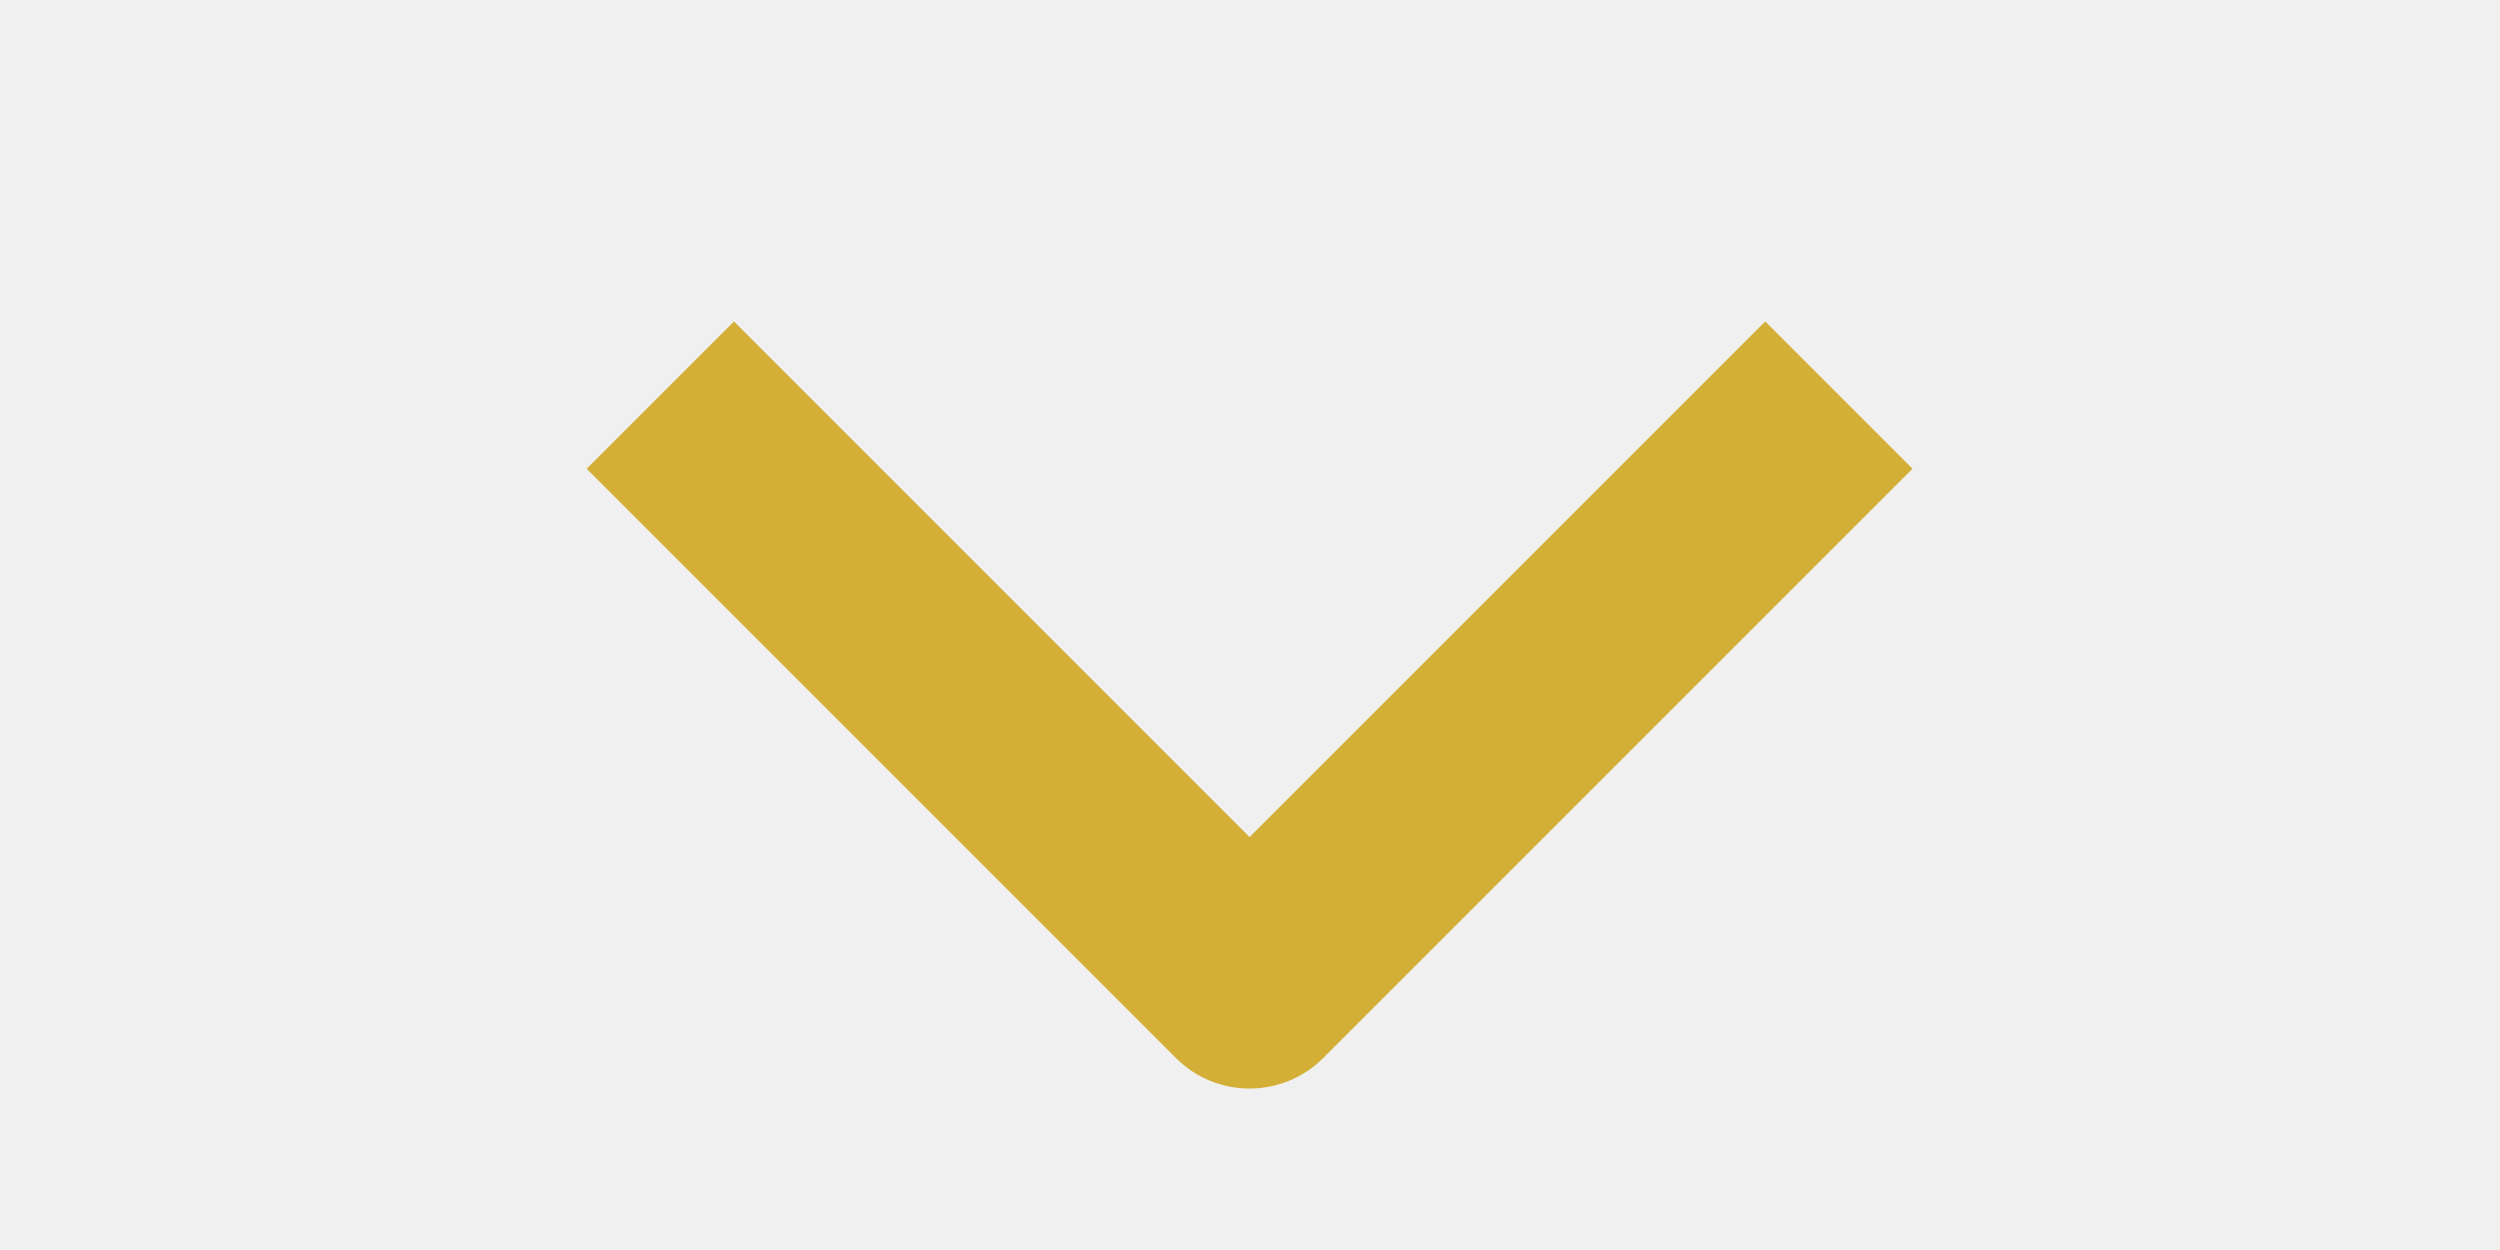
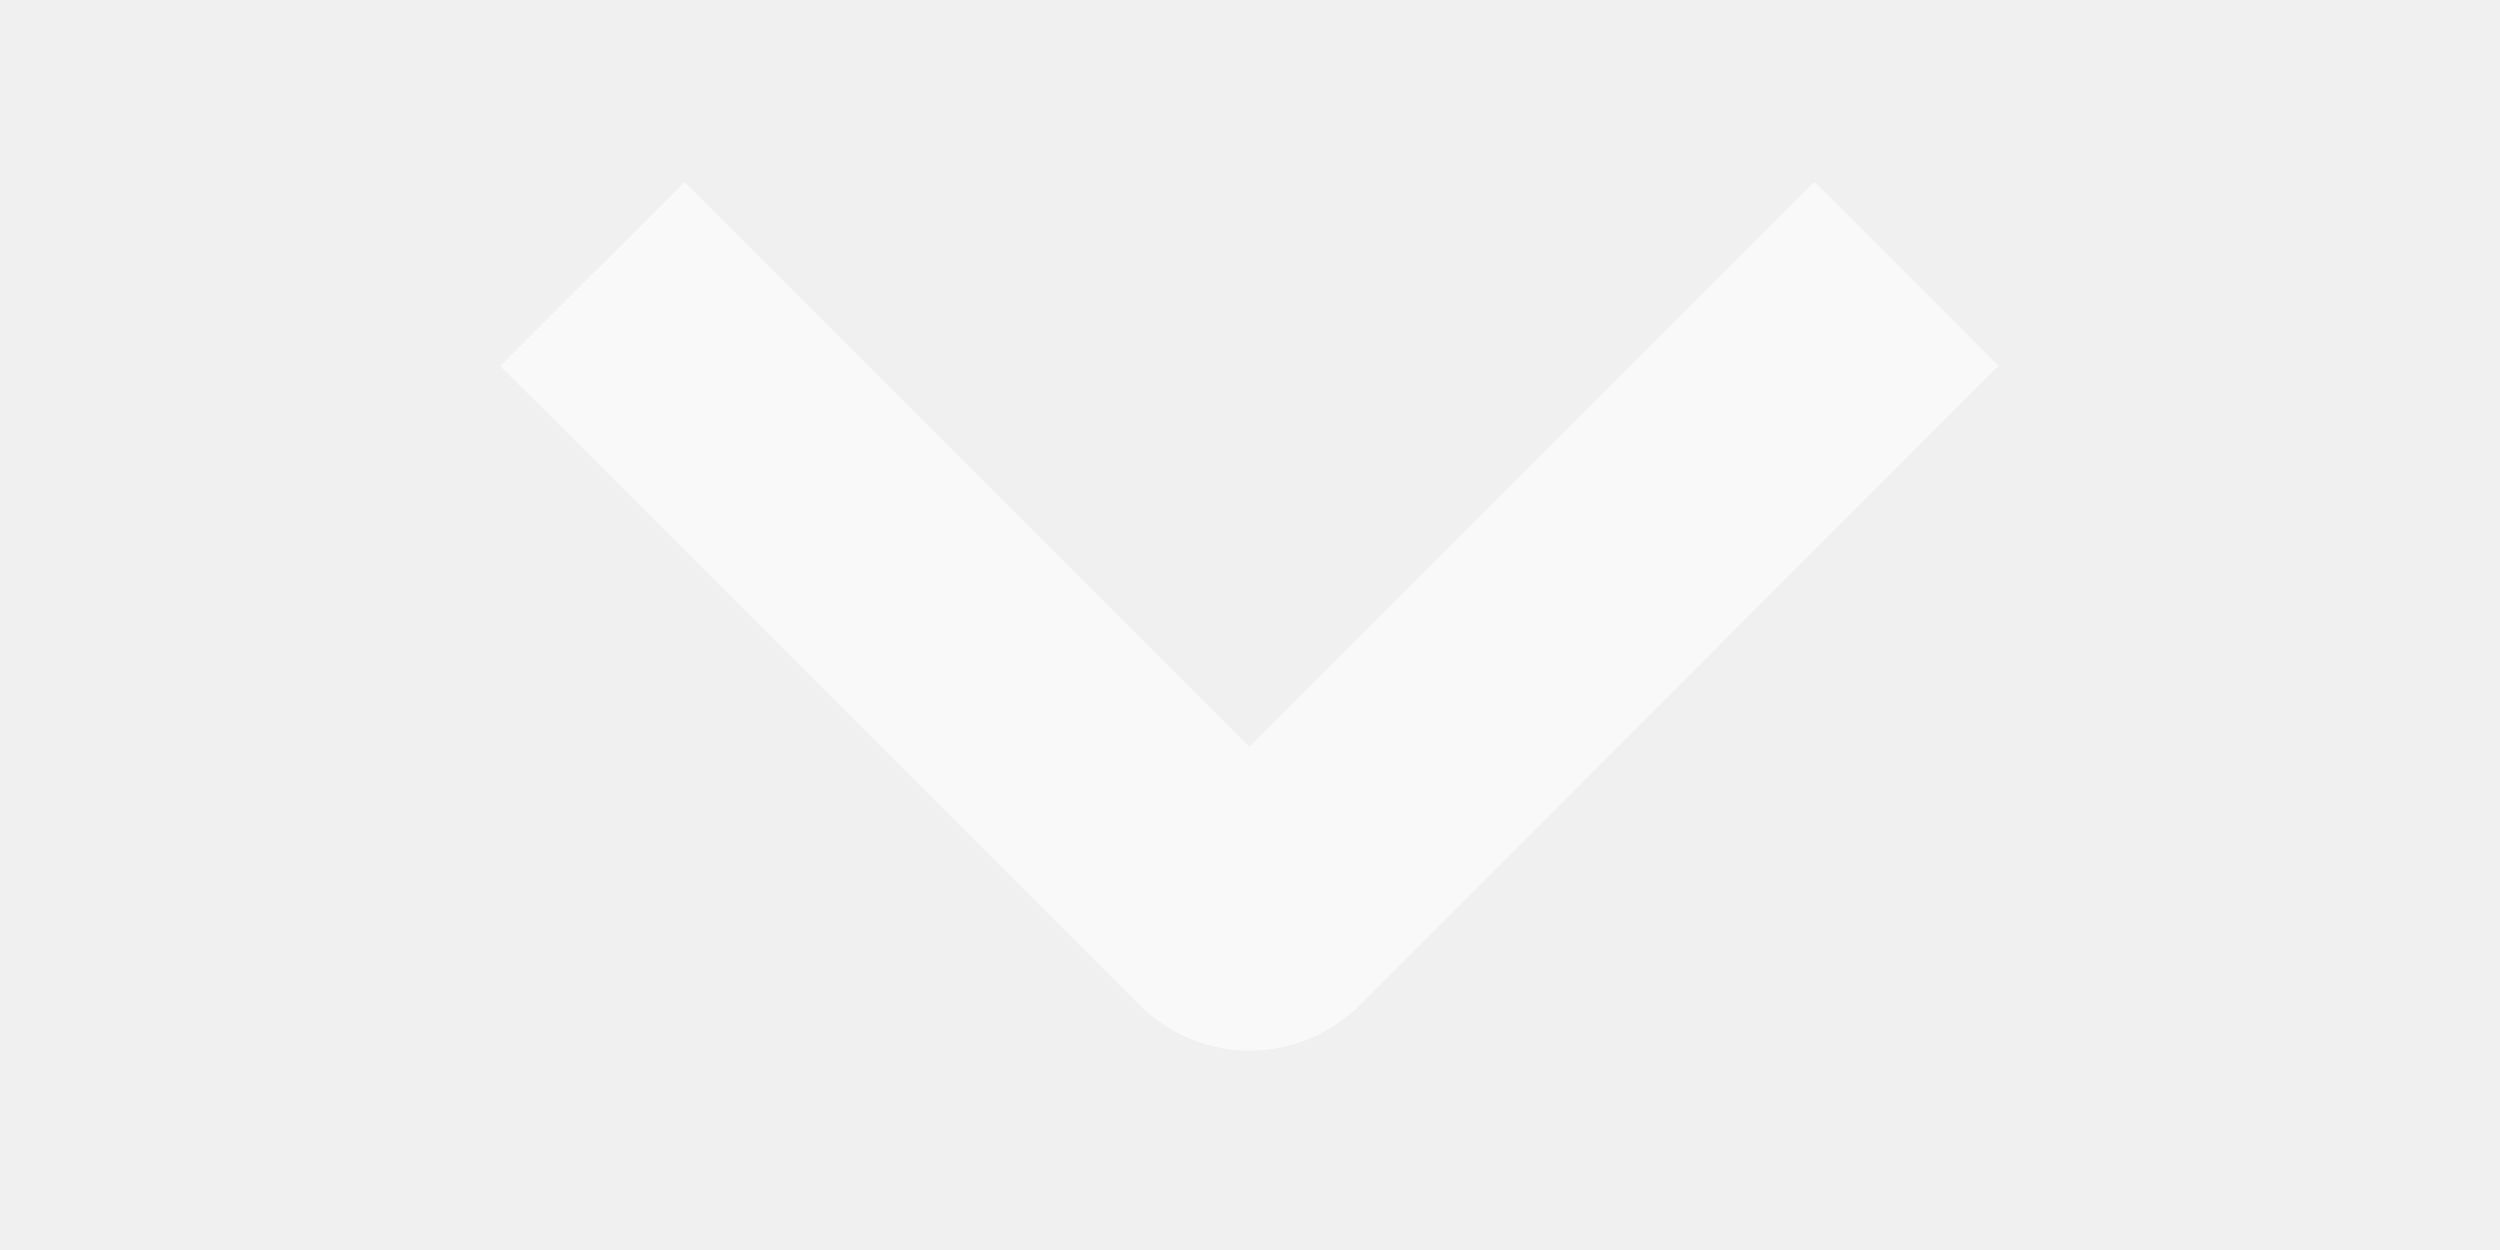
<svg xmlns="http://www.w3.org/2000/svg" width="24" height="12" viewBox="0 0 24 12" fill="none">
-   <g clip-path="url(#clip0_20_104)">
-     <path fill-rule="evenodd" clip-rule="evenodd" d="M11.289 10.157L5.632 4.5L7.046 3.086L11.996 8.036L16.946 3.086L18.36 4.5L12.703 10.157C12.515 10.345 12.261 10.45 11.996 10.45C11.731 10.45 11.476 10.345 11.289 10.157Z" fill="#D4AF37" />
+   <g clip-path="url(#clip0_58_231)">
+     <path d="M17.42 2.452L18.48 3.513L12.703 9.292C12.61 9.385 12.5 9.459 12.379 9.51C12.258 9.56 12.128 9.586 11.996 9.586C11.865 9.586 11.735 9.56 11.614 9.51C11.493 9.459 11.383 9.385 11.29 9.292L5.51 3.513L6.57 2.453L11.995 7.877L17.42 2.452Z" fill="white" fill-opacity="0.6" />
+     <path d="M6.57 2.1L11.994 7.524L17.42 2.099L17.597 2.275L18.657 3.336L18.833 3.513L18.657 3.689L12.88 9.469L12.879 9.469C12.764 9.585 12.626 9.677 12.475 9.74C12.323 9.803 12.161 9.836 11.996 9.836C11.832 9.836 11.669 9.803 11.518 9.74C11.366 9.677 11.228 9.584 11.113 9.468L5.333 3.689L5.156 3.513L6.57 2.1Z" stroke="white" stroke-opacity="0.6" stroke-width="0.5" />
  </g>
  <defs>
-     <clipPath id="clip0_20_104">
+     <clipPath id="clip0_58_231">
      <rect width="12" height="24" fill="white" transform="translate(24 1.04907e-06) rotate(90)" />
    </clipPath>
  </defs>
</svg>
